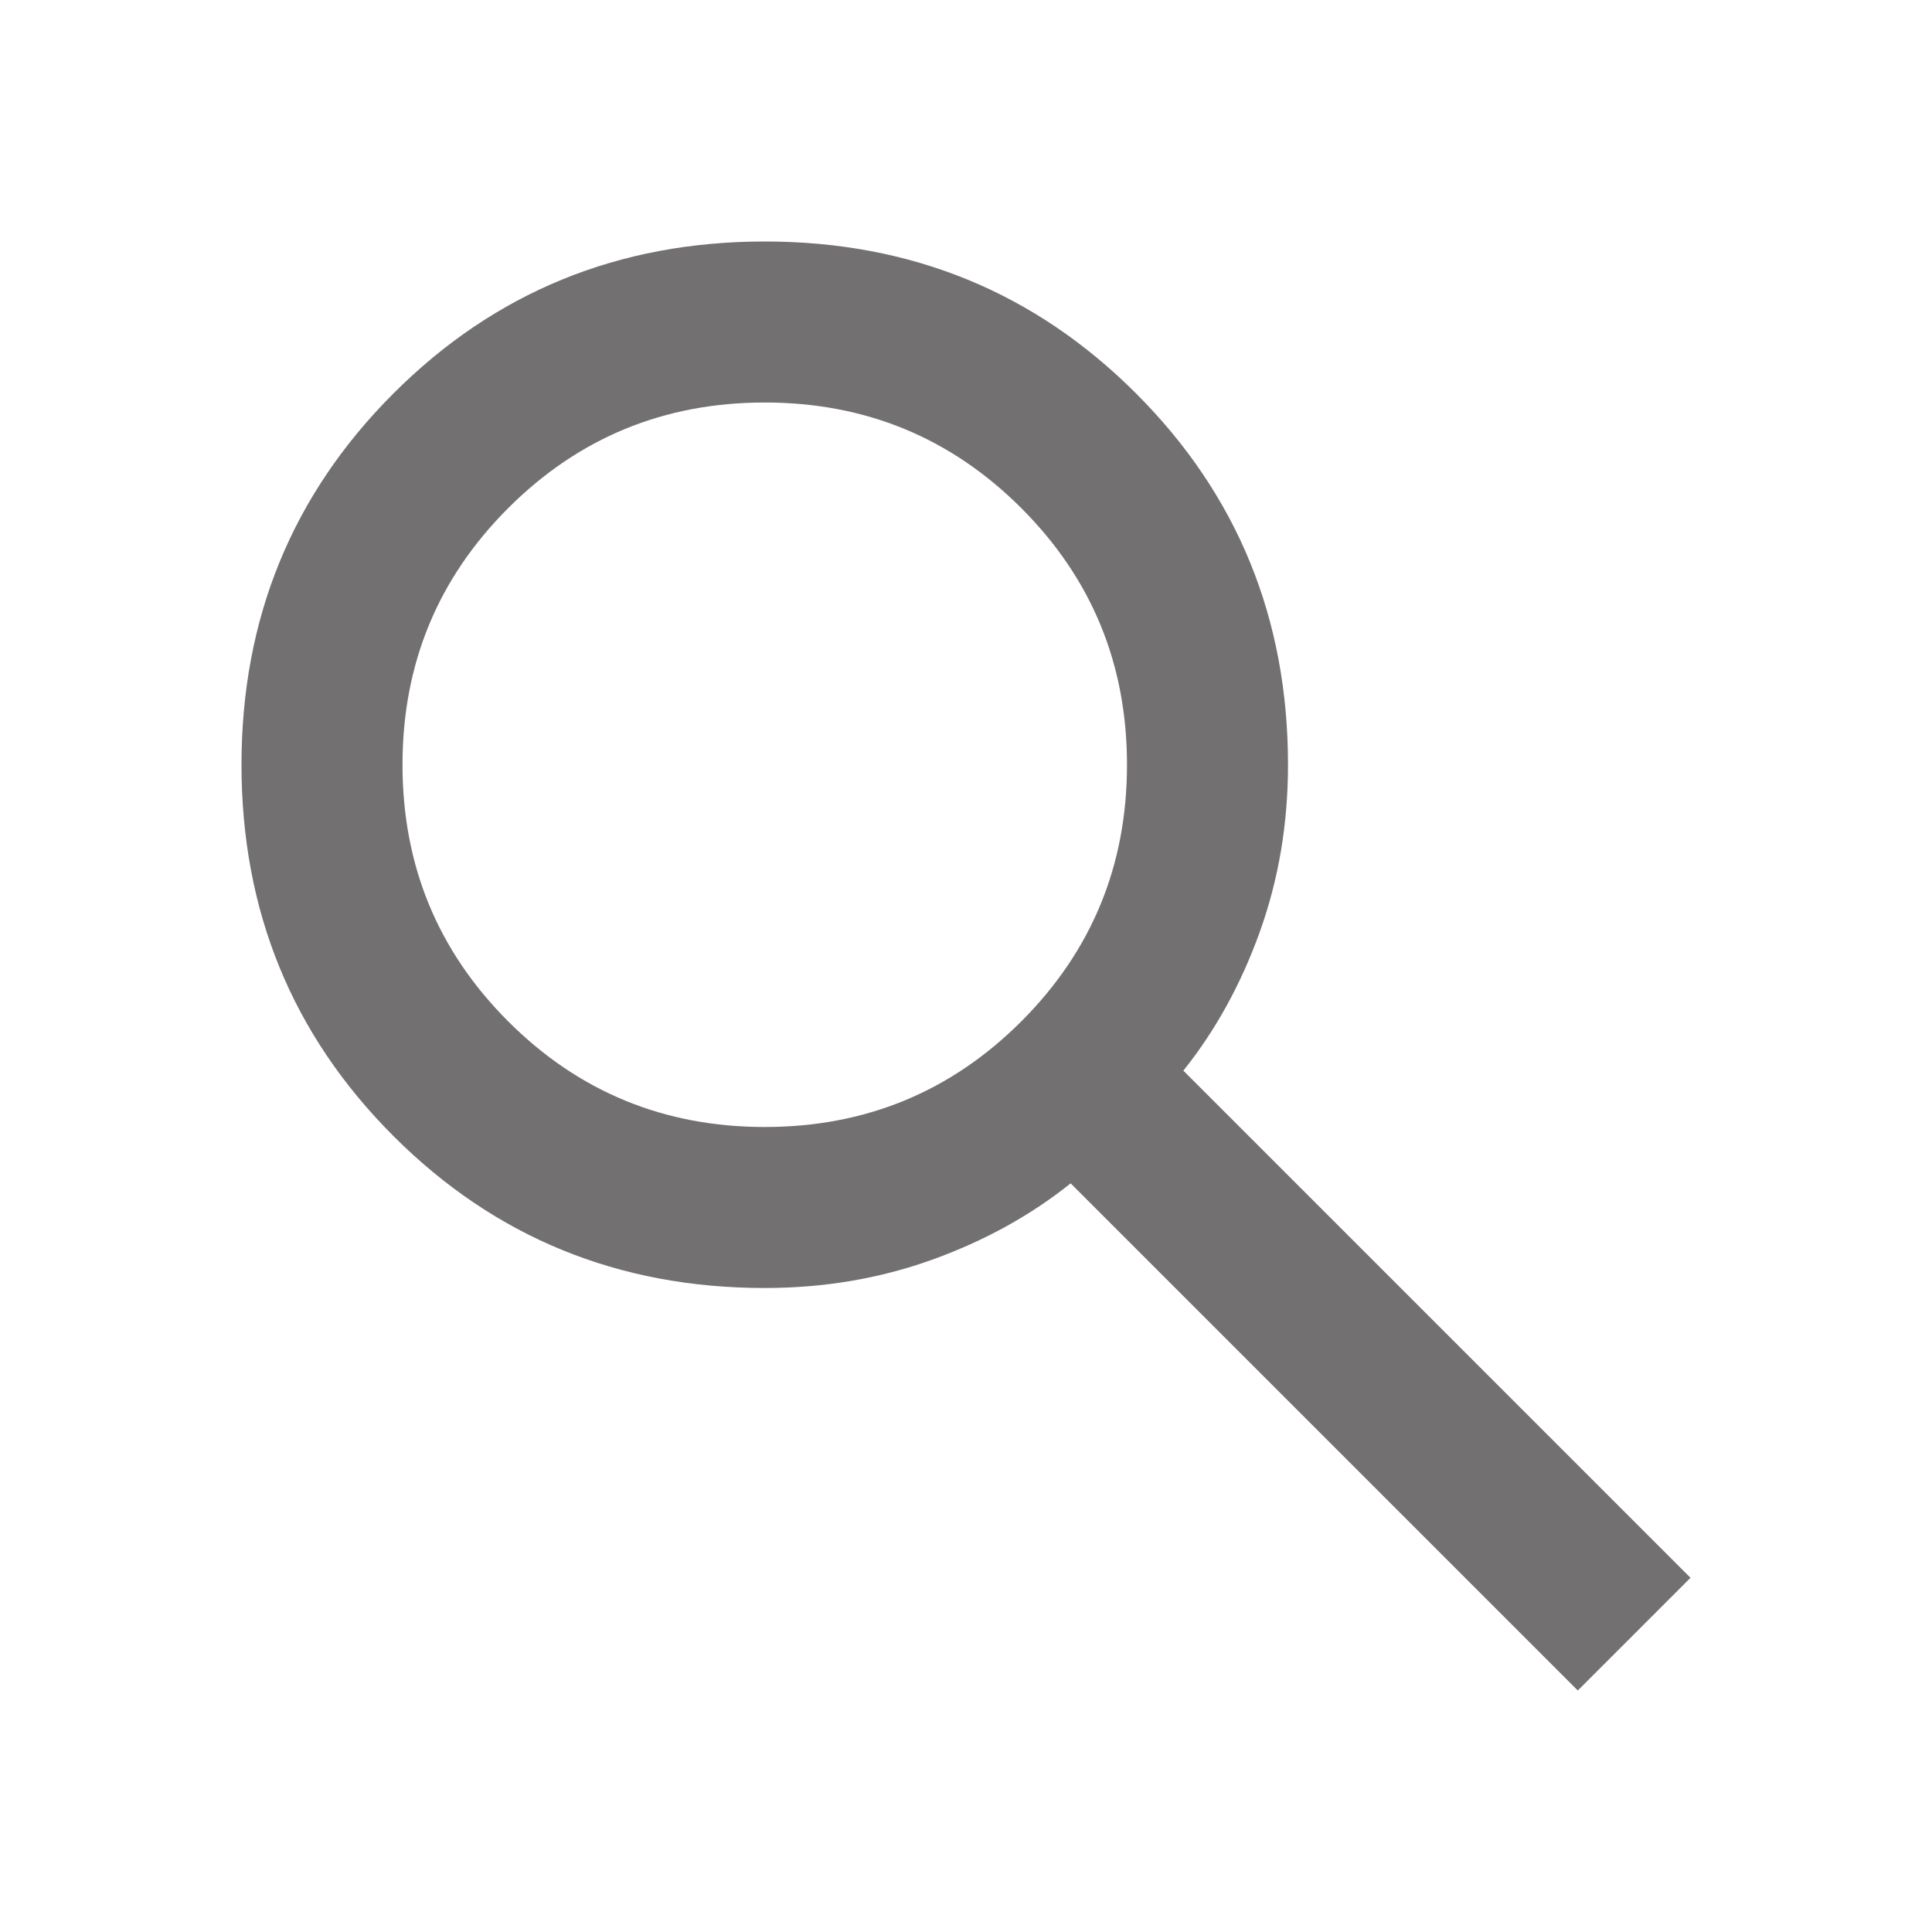
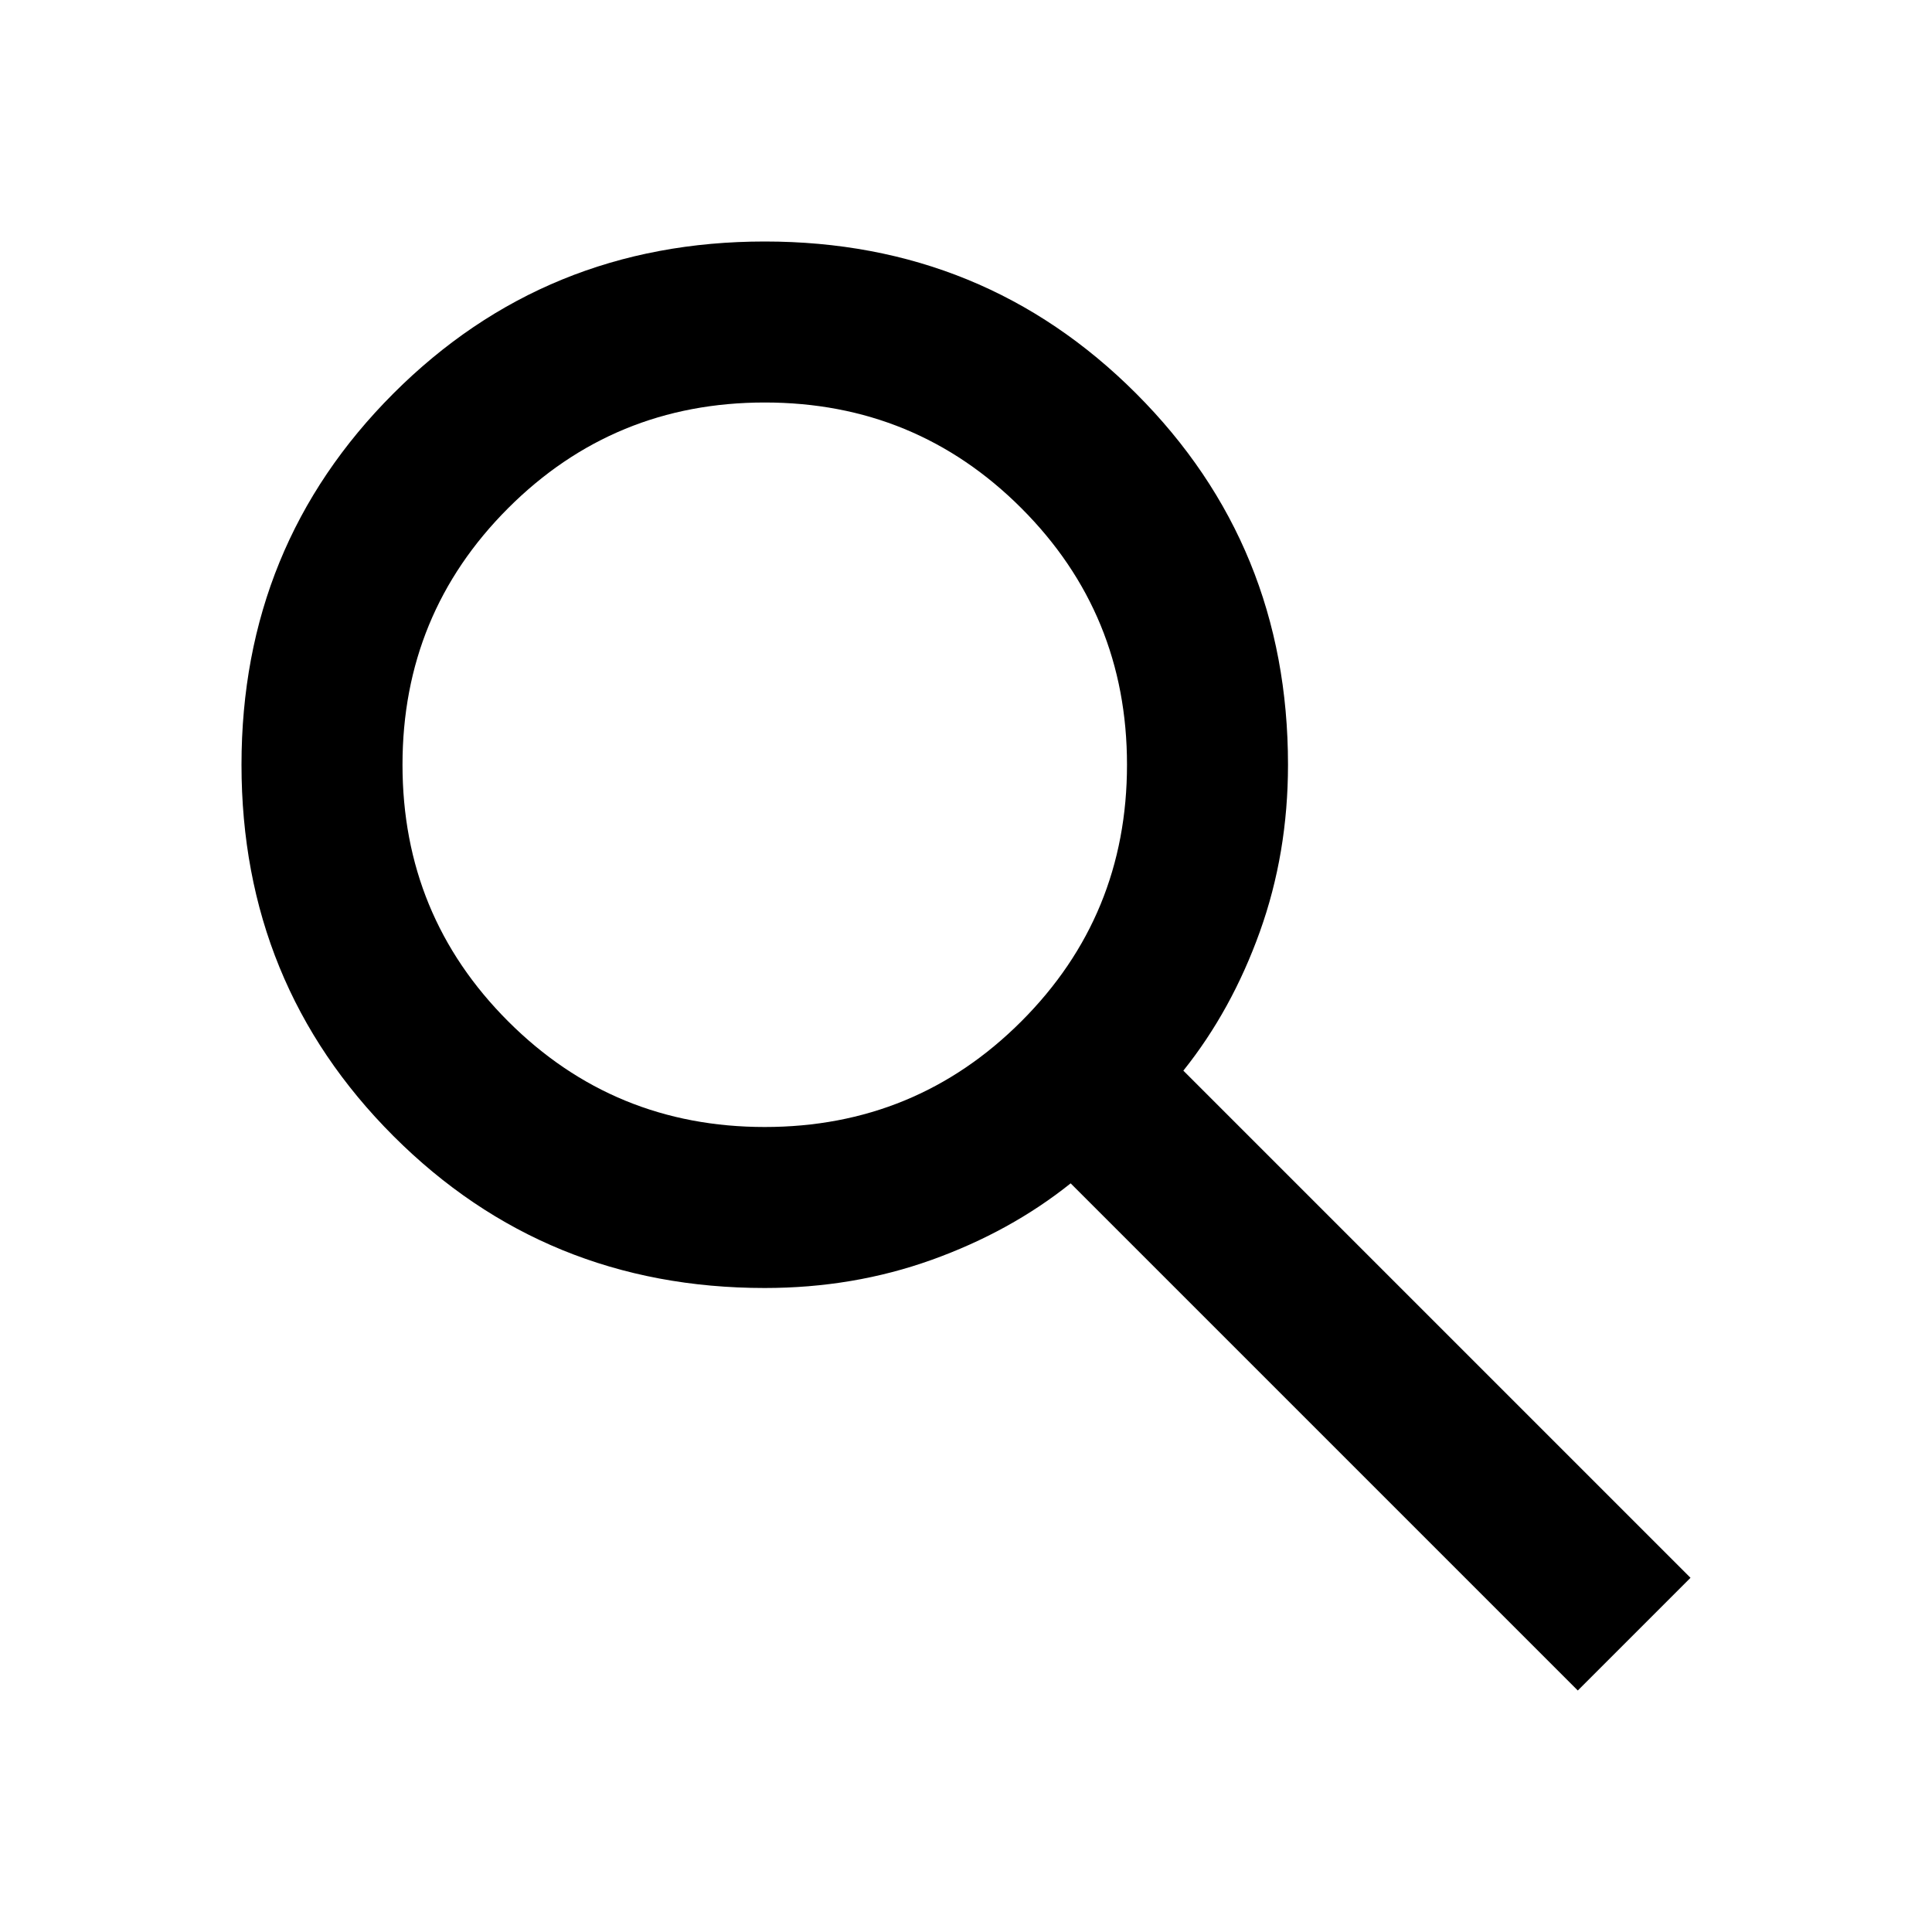
<svg xmlns="http://www.w3.org/2000/svg" height="24" viewBox="0 -960 960 960" width="24">
-   <path fill="#727071" d="M784-120 532-372q-30 24-69 38t-83 14q-109 0-184.5-75.5T120-580q0-109 75.5-184.5T380-840q109 0 184.5 75.5T640-580q0 44-14 83t-38 69l252 252-56 56ZM380-400q75 0 127.5-52.5T560-580q0-75-52.5-127.5T380-760q-75 0-127.5 52.5T200-580q0 75 52.5 127.5T380-400Z" />
+   <path d="M784-120 532-372q-30 24-69 38t-83 14q-109 0-184.5-75.5T120-580q0-109 75.5-184.5T380-840q109 0 184.5 75.5T640-580q0 44-14 83t-38 69l252 252-56 56ZM380-400q75 0 127.5-52.5T560-580q0-75-52.5-127.5T380-760q-75 0-127.5 52.5T200-580q0 75 52.5 127.5T380-400Z" />
</svg>
